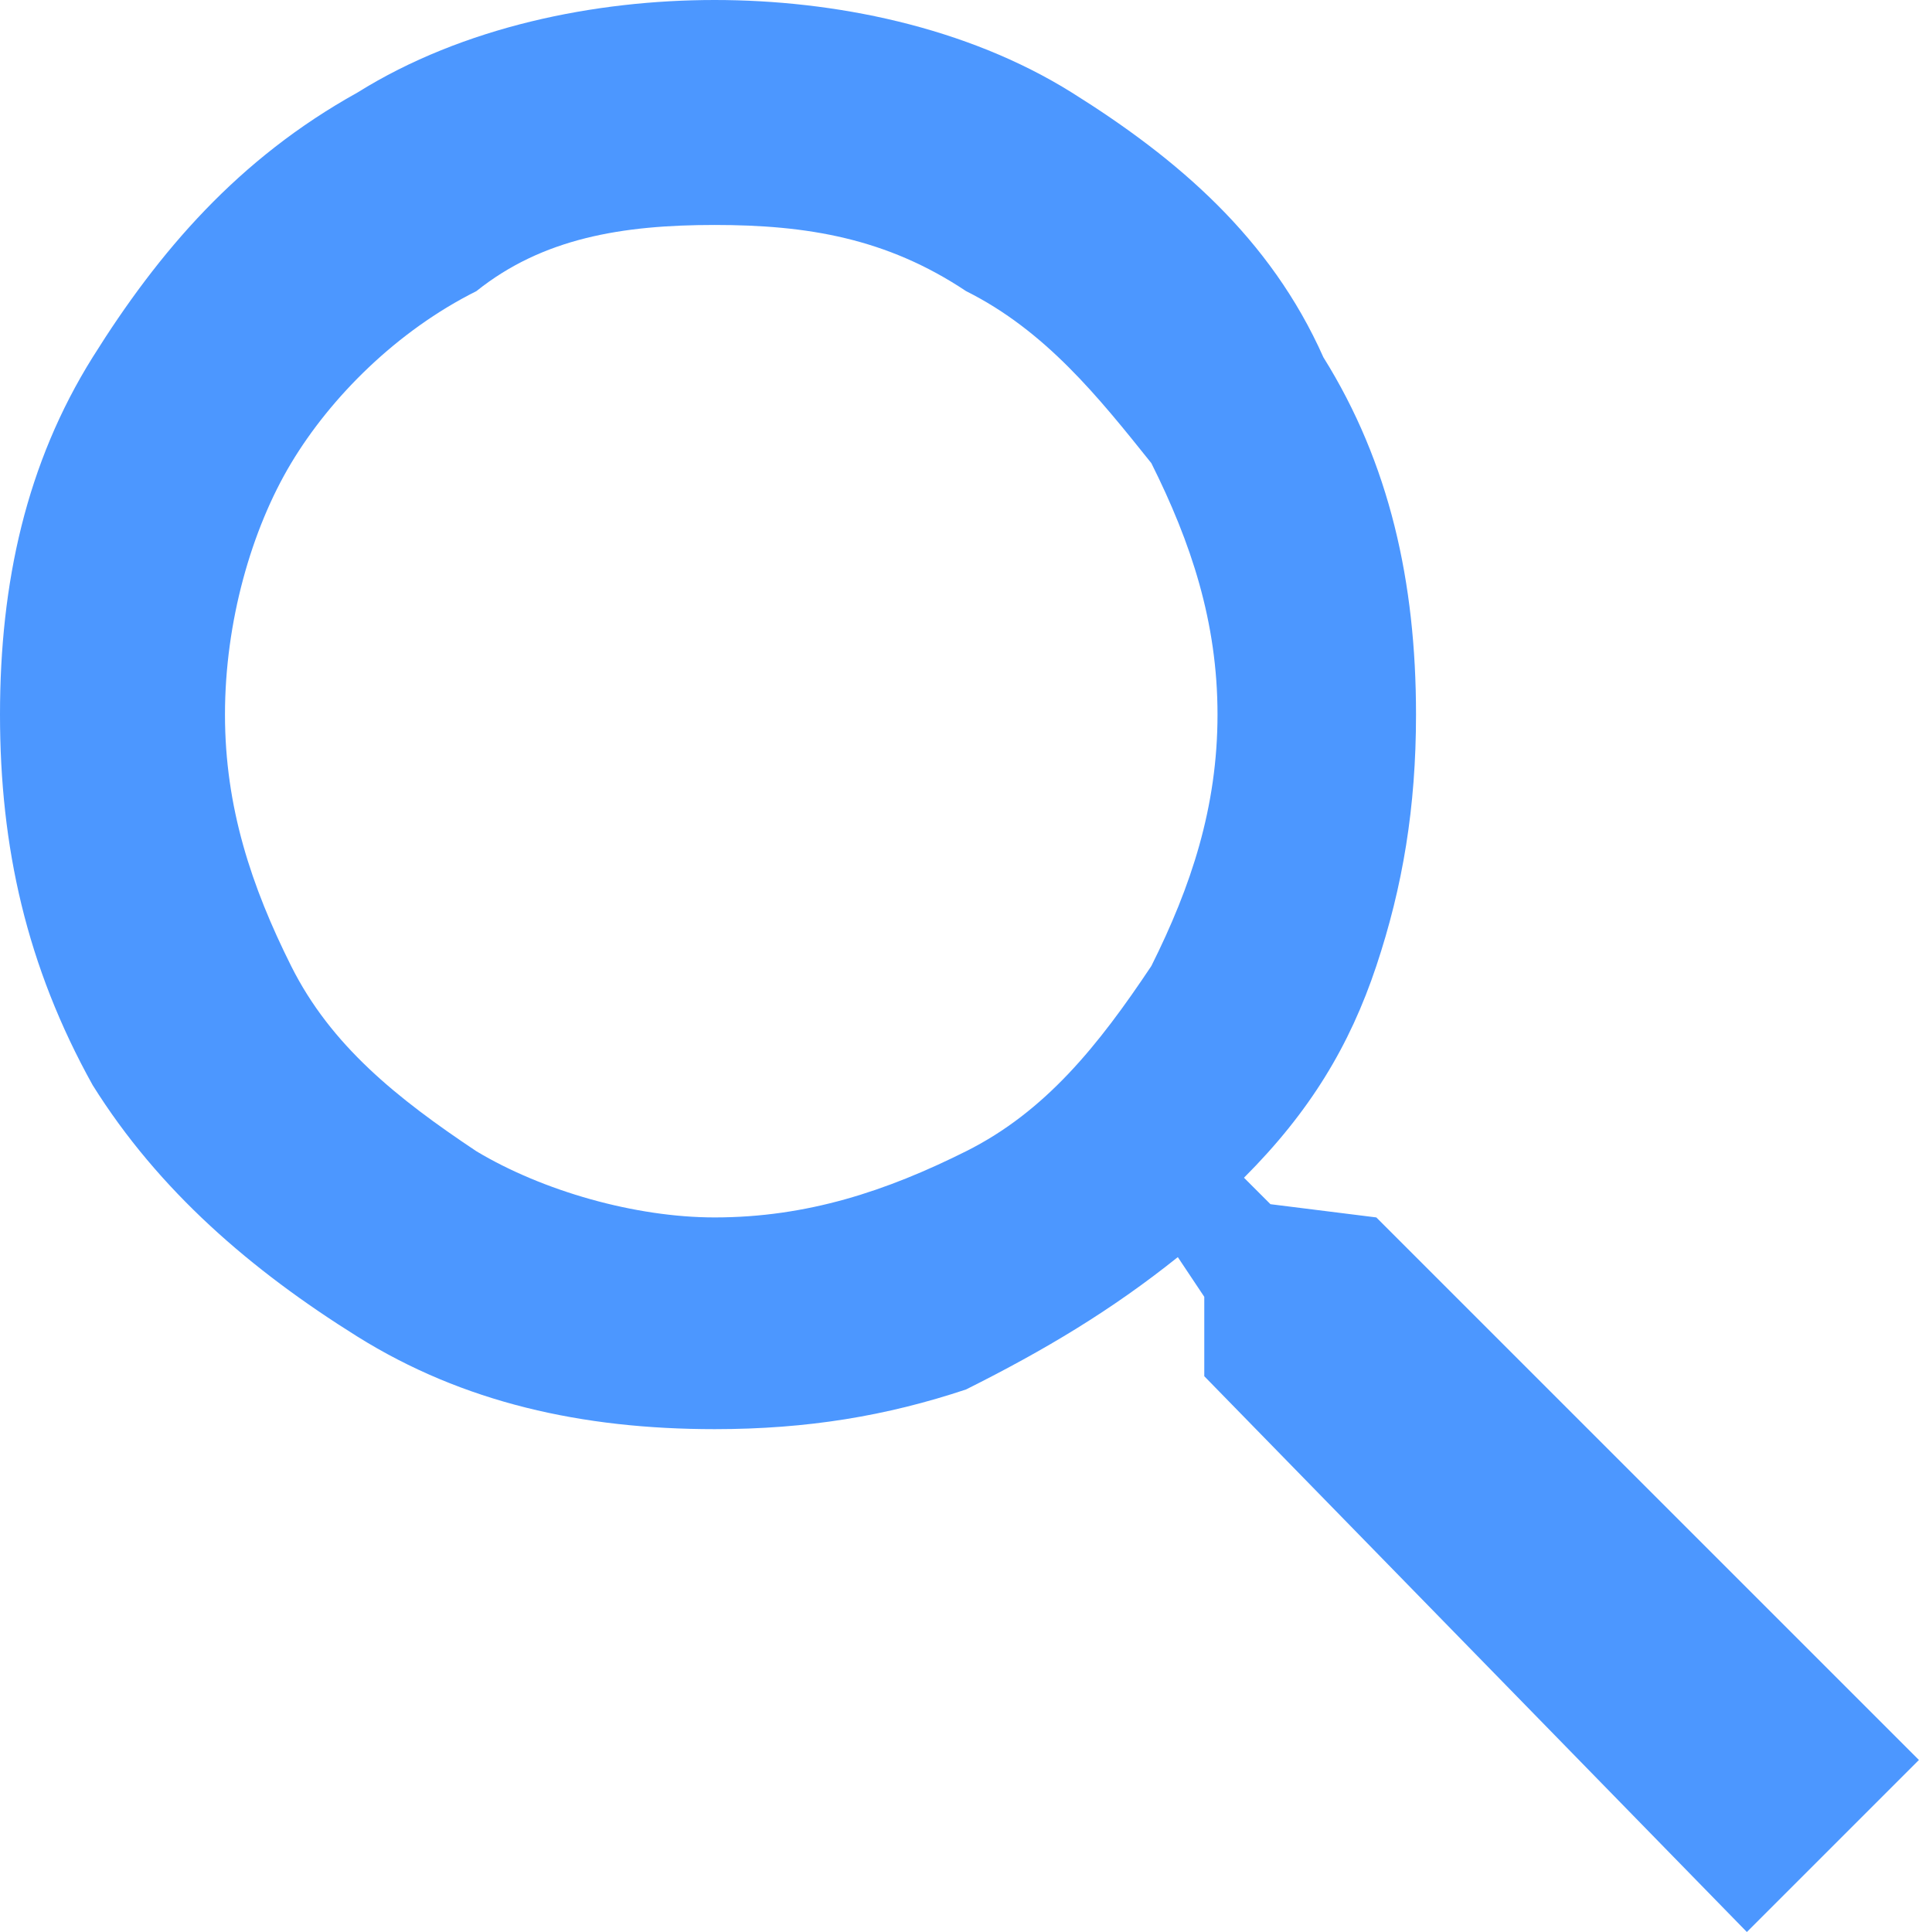
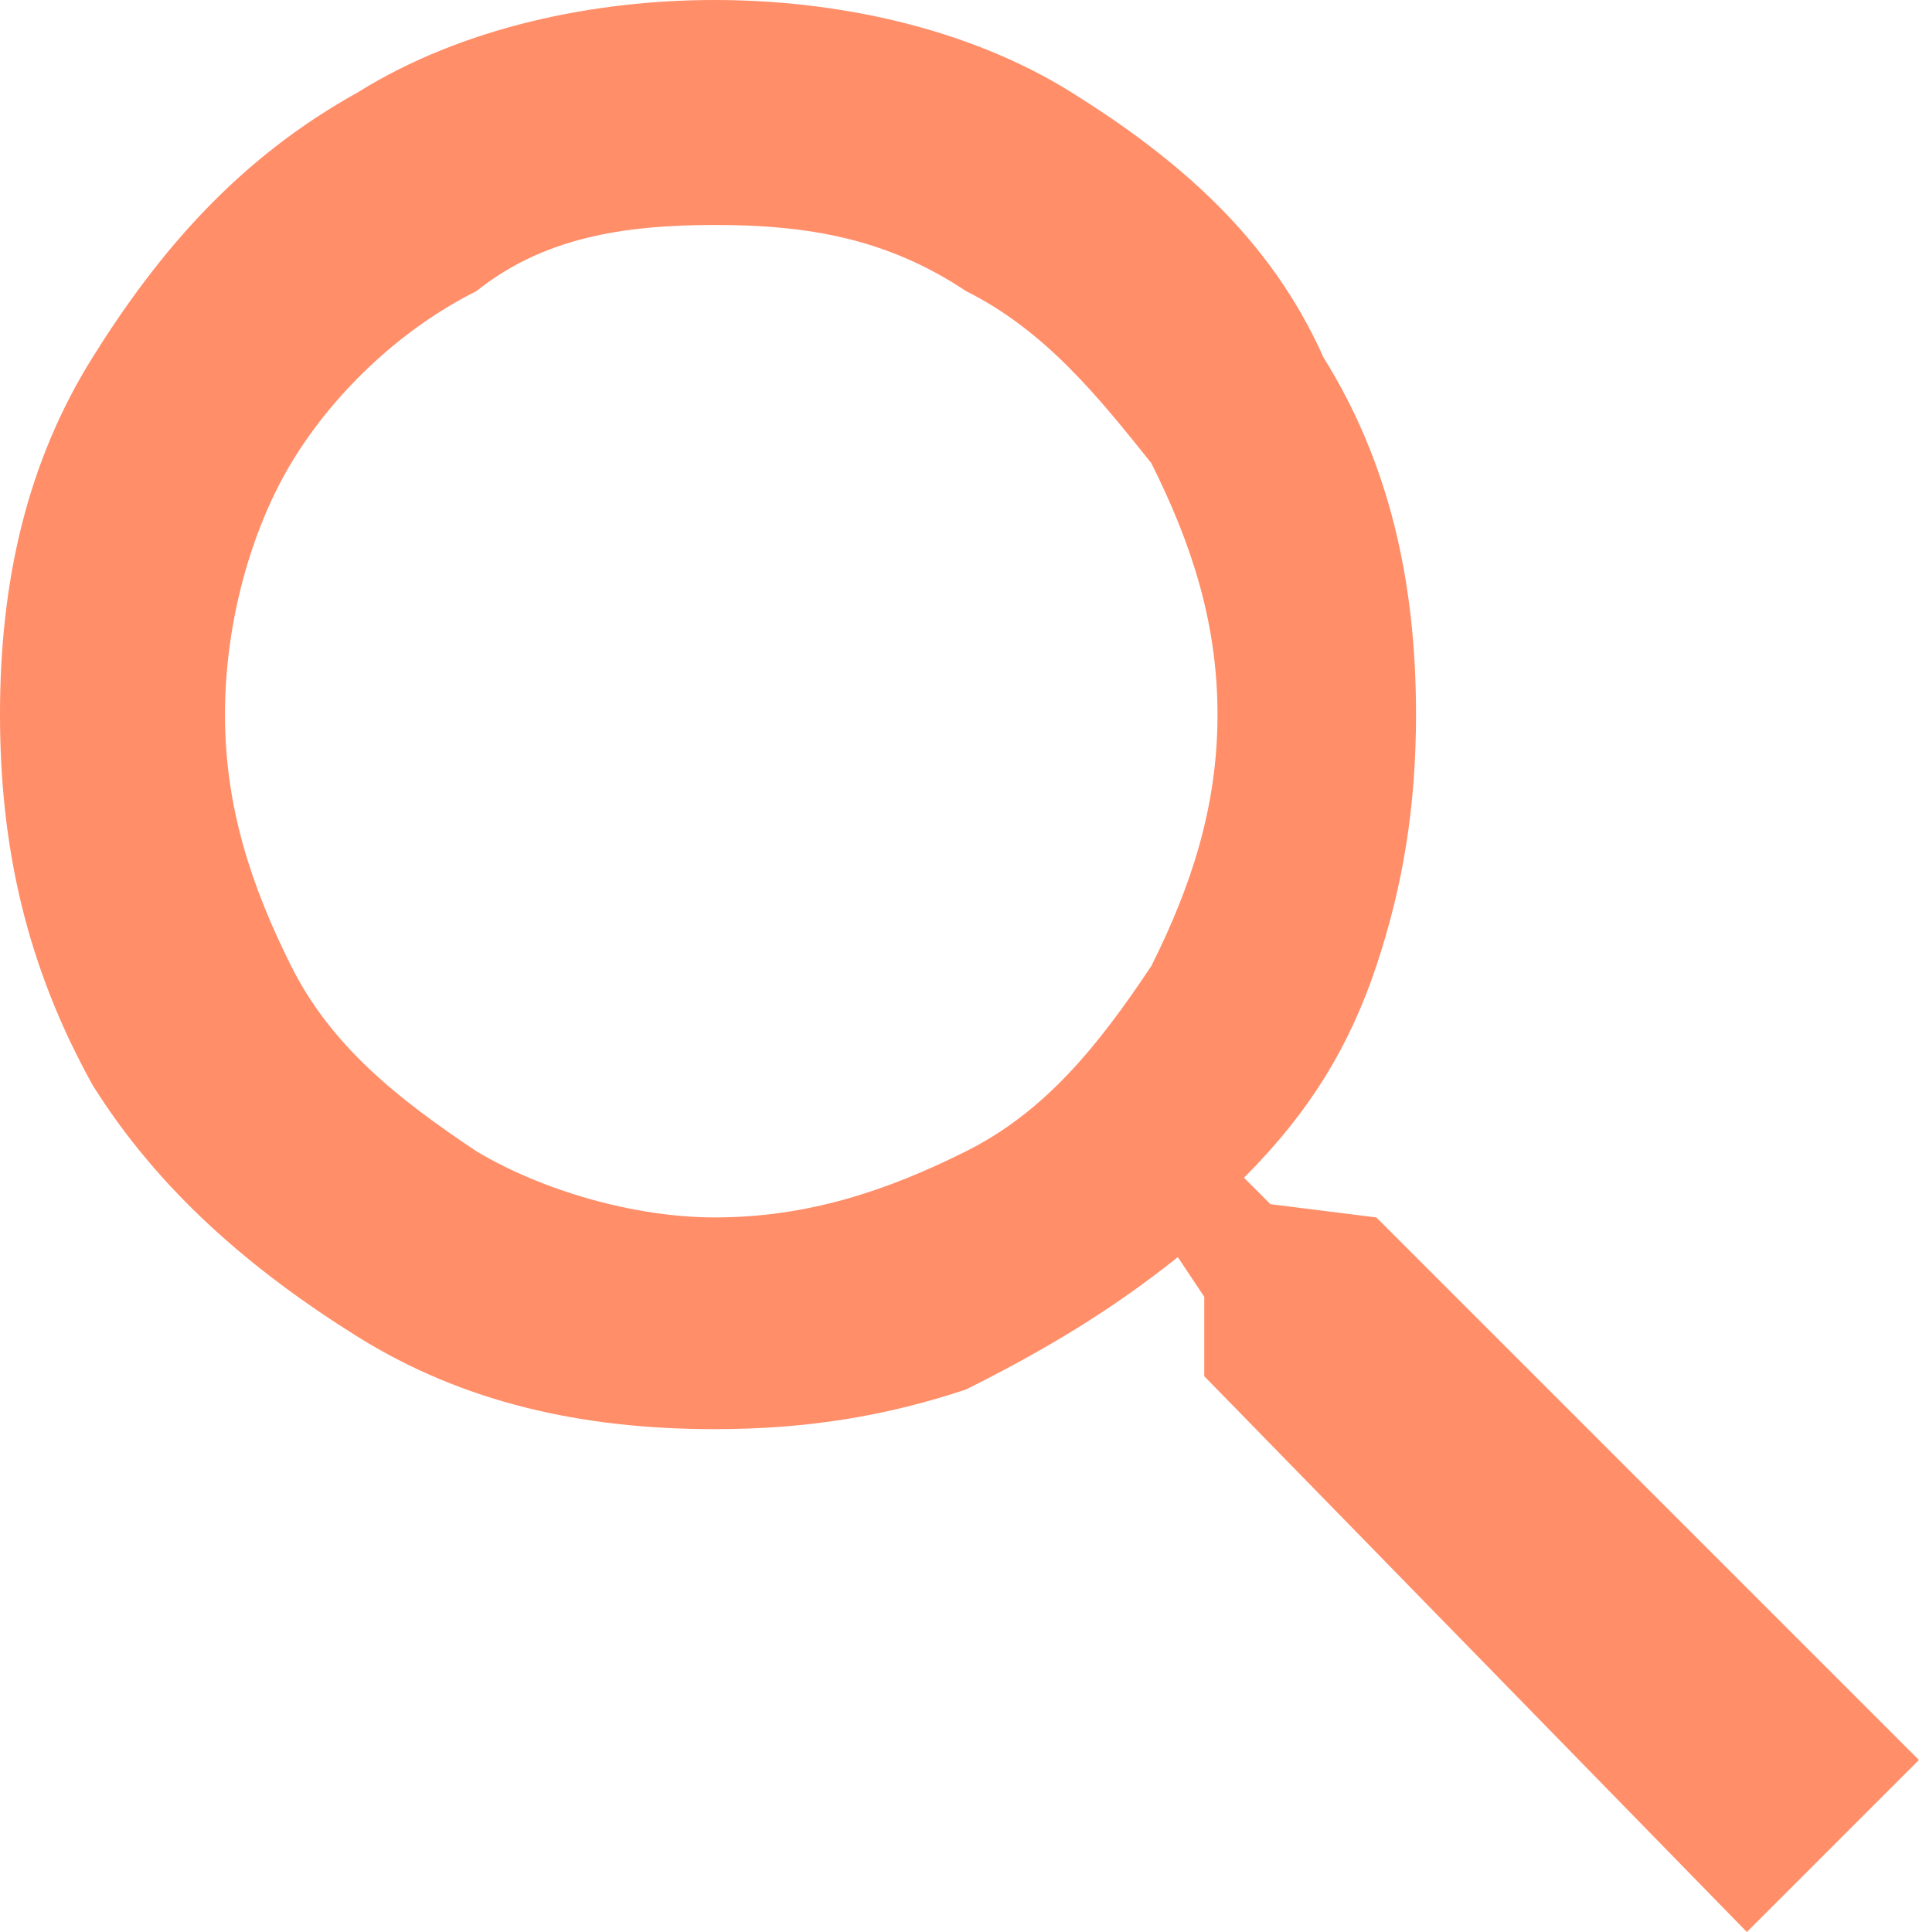
<svg xmlns="http://www.w3.org/2000/svg" width="14.5" height="14.6" viewBox="0 0 14.5 14.6">
-   <path fill="#4C97FF" d="M10.4 9.2l-.8-.1-.2-.2c.5-.5.8-1 1-1.6.2-.6.3-1.2.3-1.9 0-1-.2-1.9-.7-2.7-.4-.9-1.1-1.5-1.9-2C7.3.2 6.3 0 5.4 0c-.9 0-1.9.2-2.7.7-.9.5-1.5 1.2-2 2S0 4.4 0 5.4s.2 1.9.7 2.8c.5.8 1.2 1.4 2 1.9s1.7.7 2.7.7c.7 0 1.3-.1 1.9-.3.6-.3 1.1-.6 1.6-1l.2.3v.6l4.1 4.2 1.3-1.3-4.1-4.1zM8.7 7.3c-.4.6-.8 1.1-1.4 1.4-.6.3-1.2.5-1.9.5-.6 0-1.3-.2-1.8-.5-.6-.4-1.1-.8-1.4-1.4-.3-.6-.5-1.2-.5-1.9s.2-1.4.5-1.9.8-1 1.4-1.3c.5-.4 1.1-.5 1.8-.5s1.3.1 1.9.5c.6.3 1 .8 1.4 1.3.3.6.5 1.2.5 1.9S9 6.7 8.7 7.3z" />
+   <path fill="#FF8E69" d="M10.4 9.2l-.8-.1-.2-.2c.5-.5.8-1 1-1.6.2-.6.3-1.2.3-1.9 0-1-.2-1.9-.7-2.7-.4-.9-1.1-1.5-1.9-2C7.3.2 6.3 0 5.4 0c-.9 0-1.9.2-2.7.7-.9.5-1.5 1.2-2 2S0 4.4 0 5.4s.2 1.9.7 2.8c.5.8 1.2 1.4 2 1.9s1.7.7 2.7.7c.7 0 1.3-.1 1.9-.3.6-.3 1.1-.6 1.6-1l.2.3v.6l4.1 4.2 1.3-1.3-4.1-4.1zM8.7 7.3c-.4.6-.8 1.1-1.4 1.4-.6.3-1.2.5-1.9.5-.6 0-1.3-.2-1.8-.5-.6-.4-1.1-.8-1.4-1.4-.3-.6-.5-1.2-.5-1.9s.2-1.4.5-1.9.8-1 1.4-1.3c.5-.4 1.1-.5 1.8-.5s1.3.1 1.9.5c.6.3 1 .8 1.4 1.3.3.6.5 1.2.5 1.9S9 6.7 8.7 7.3z" />
</svg>
